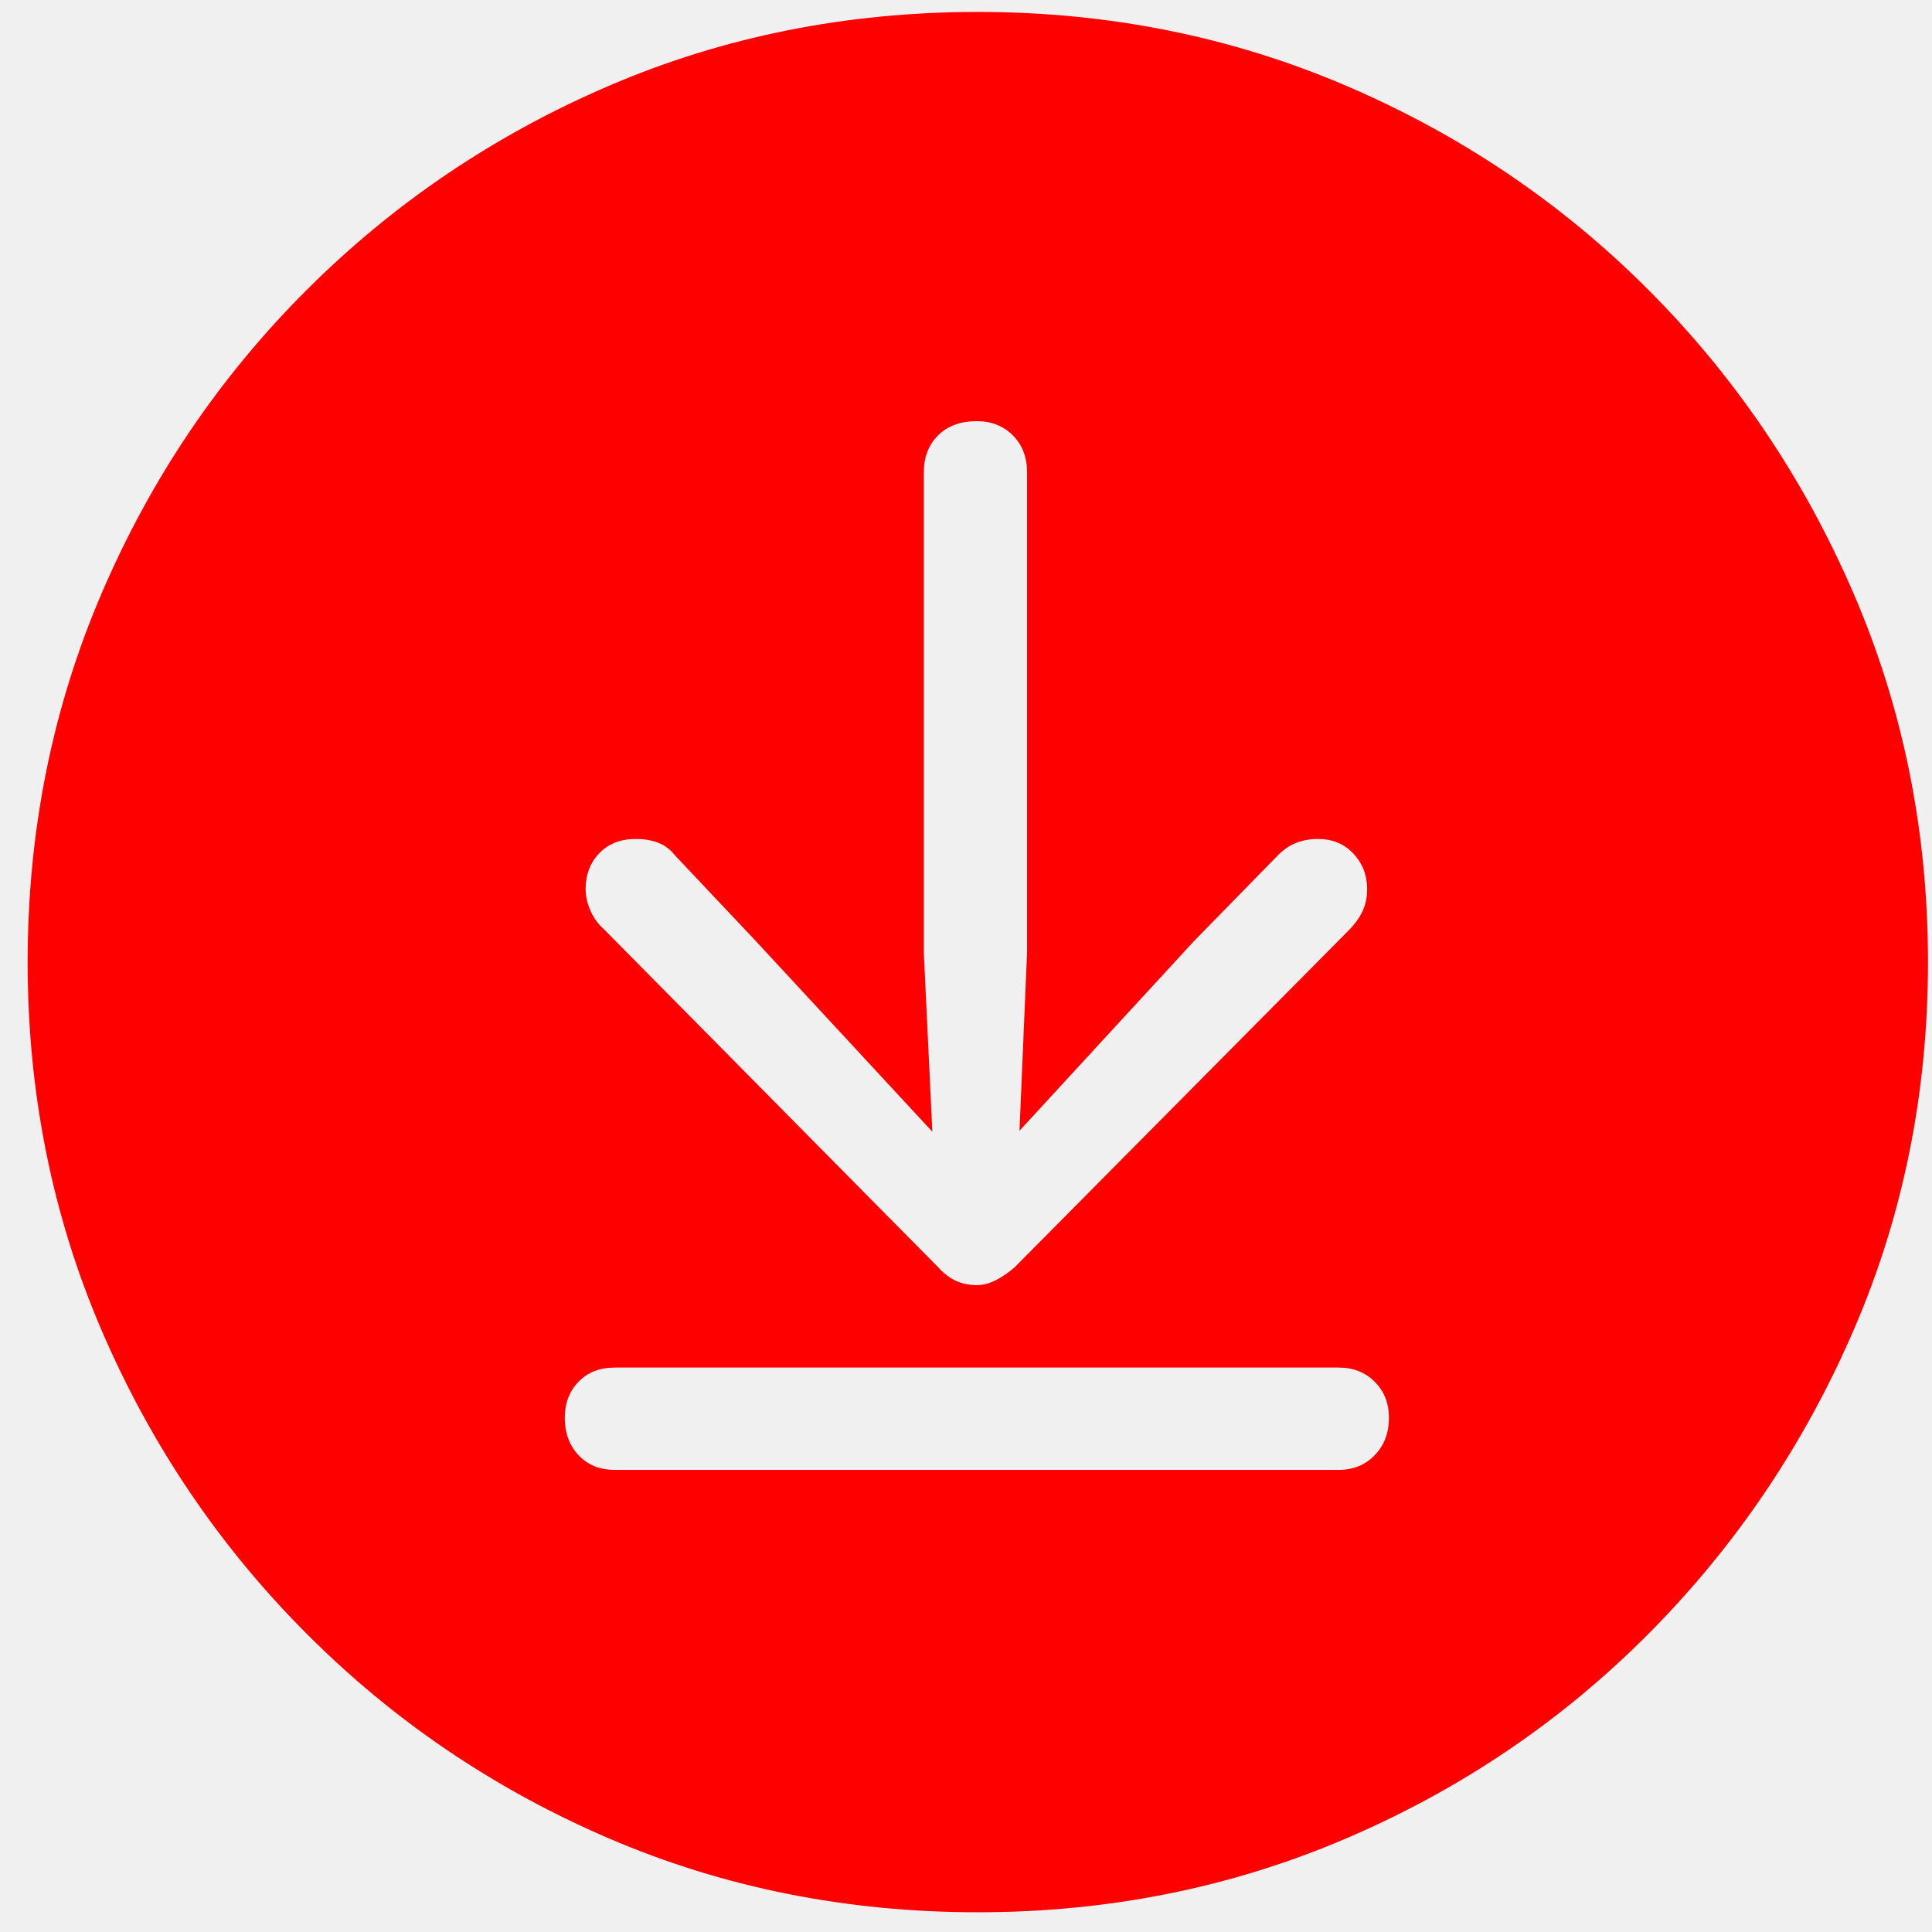
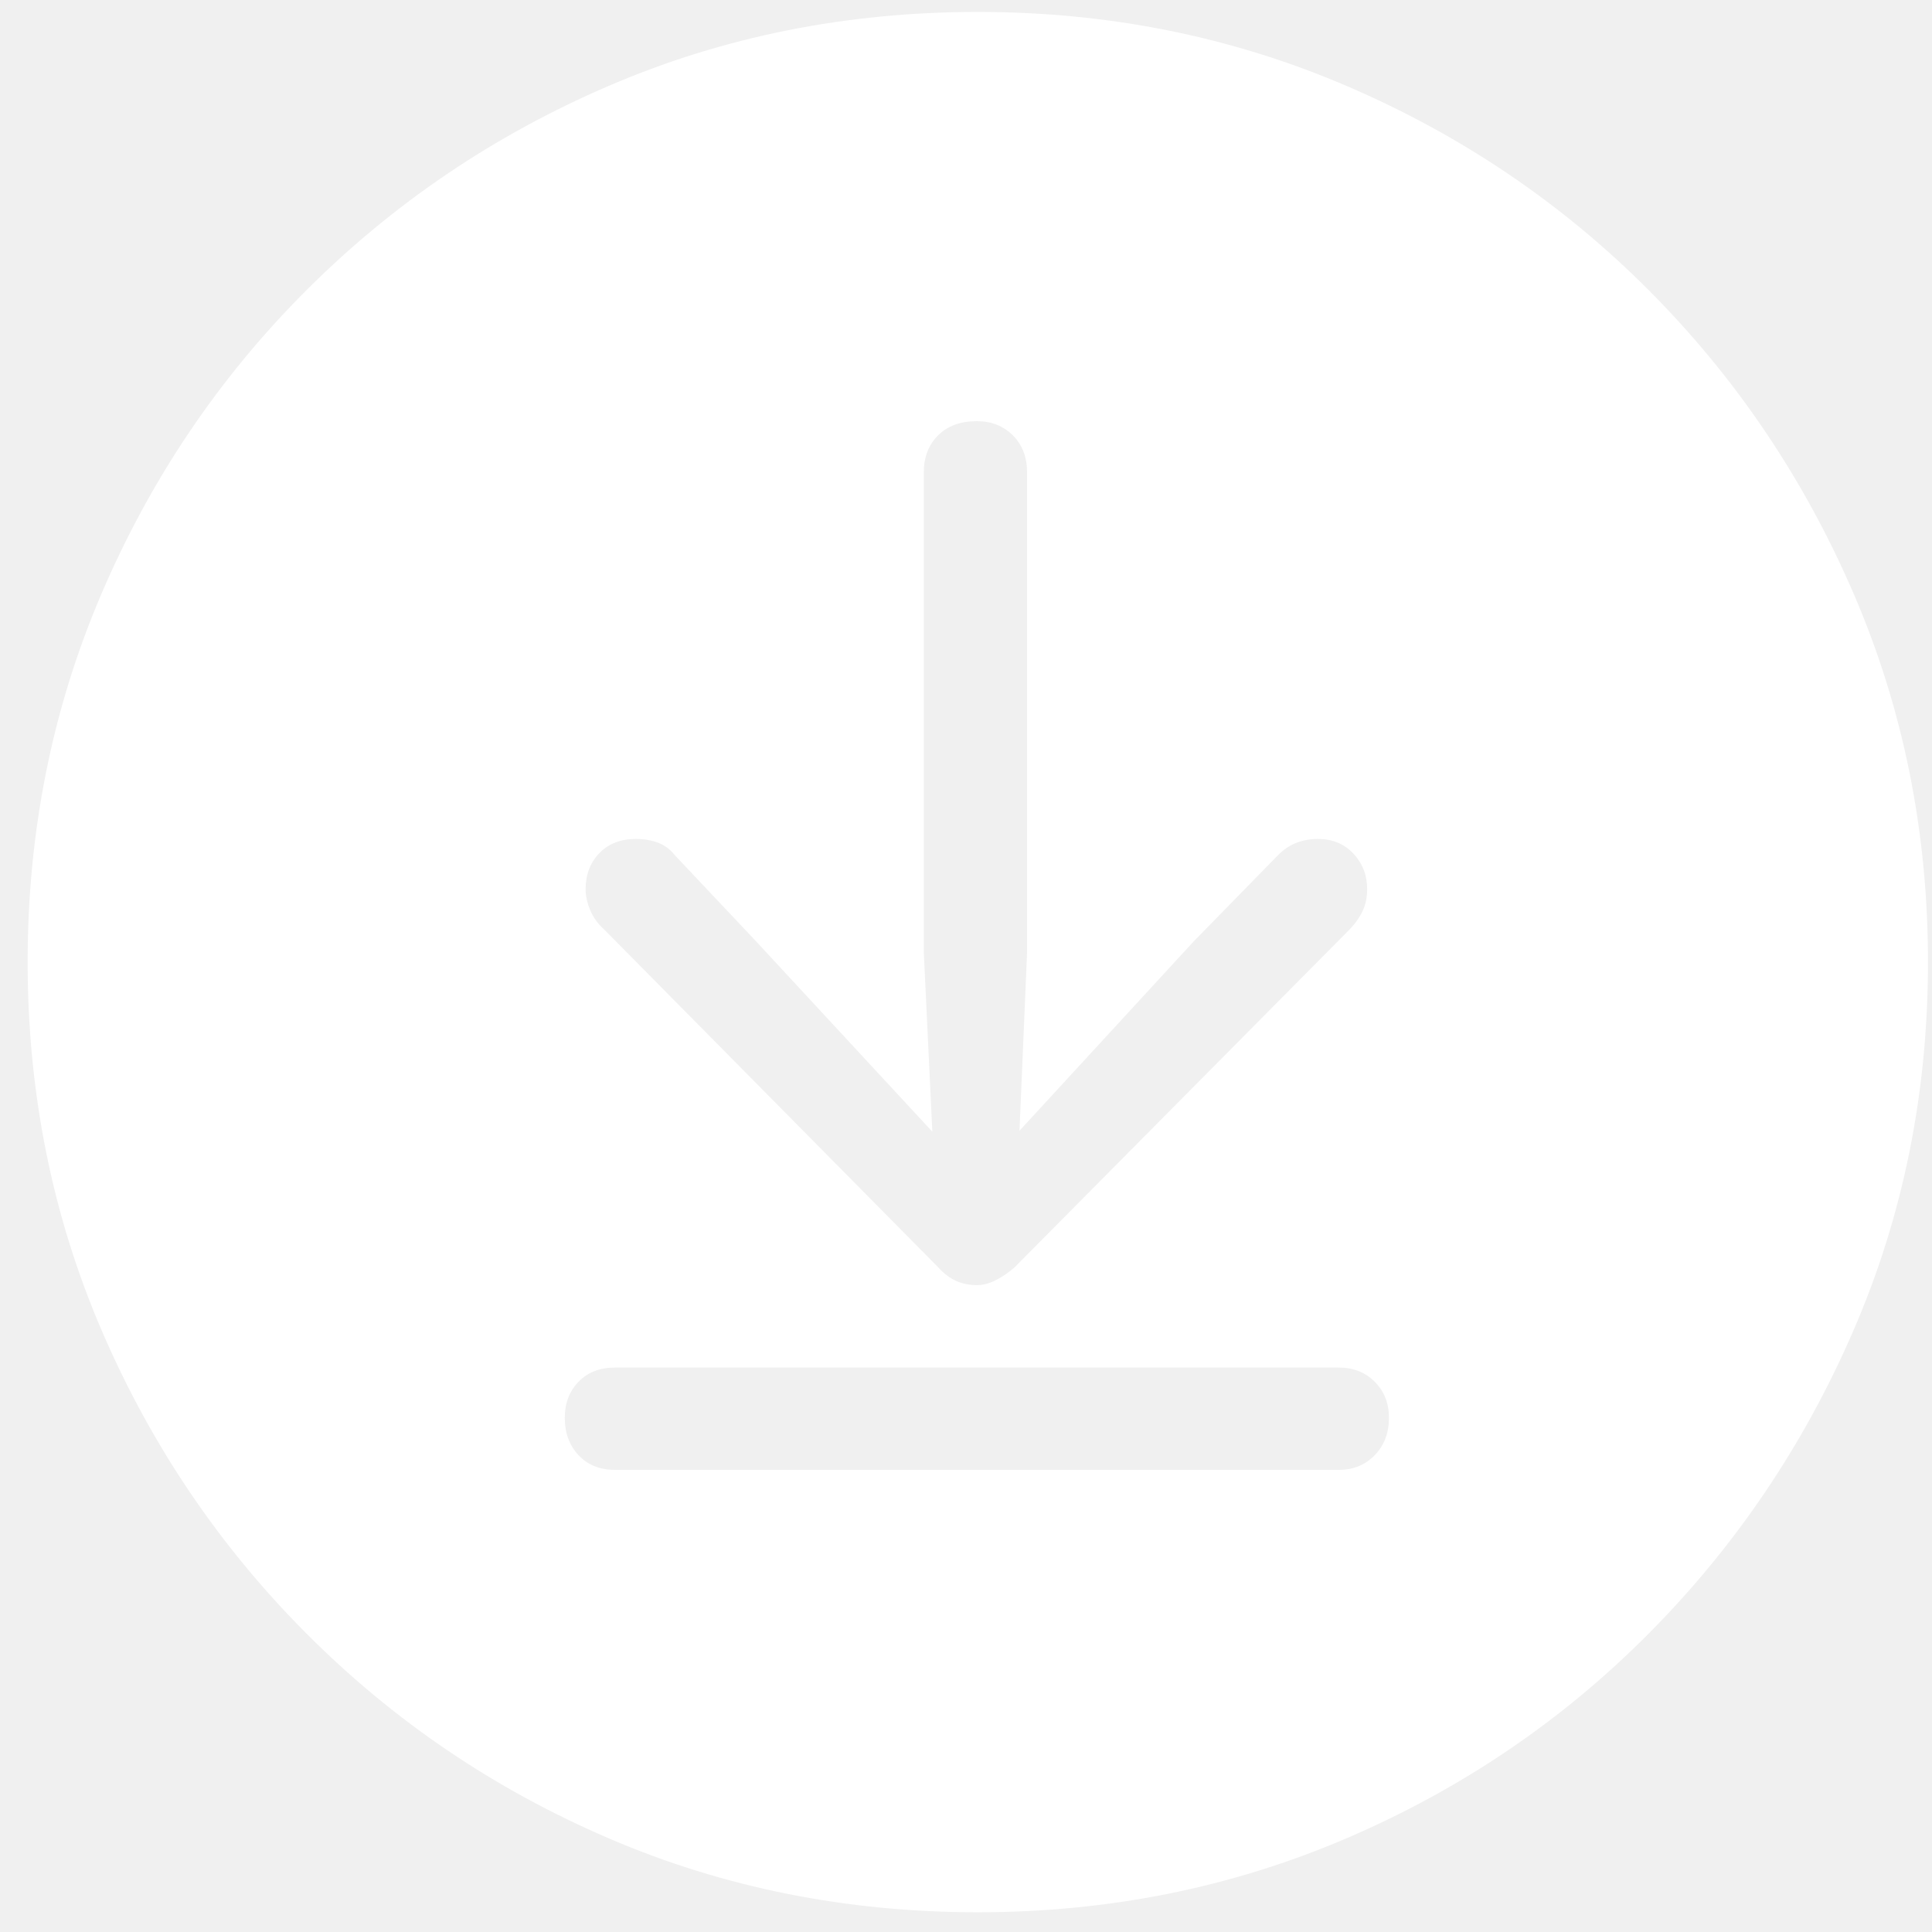
<svg xmlns="http://www.w3.org/2000/svg" width="61px" height="61px" viewBox="0 0 61 61" version="1.1">
  <g id="Symbols" stroke="none" stroke-width="1" fill="none" fill-rule="evenodd">
-     <g id="arrow.down.to.line.circle.fill" transform="translate(-9, -10)" fill="#FF0000" fill-rule="nonzero">
+     <g id="arrow.down.to.line.circle.fill" transform="translate(-9, -10)" fill="#FFFFFF" fill-rule="nonzero">
      <path d="M39.873,70.377 C35.726,70.377 31.842,69.599 28.223,68.044 C24.604,66.489 21.418,64.33 18.667,61.568 C15.915,58.807 13.761,55.616 12.206,51.997 C10.651,48.378 9.873,44.505 9.873,40.377 C9.873,36.249 10.651,32.371 12.206,28.742 C13.761,25.113 15.915,21.922 18.667,19.171 C21.418,16.419 24.604,14.265 28.223,12.71 C31.842,11.155 35.726,10.377 39.873,10.377 C44.001,10.377 47.879,11.155 51.508,12.71 C55.137,14.265 58.323,16.419 61.065,19.171 C63.806,21.922 65.96,25.113 67.525,28.742 C69.09,32.371 69.873,36.249 69.873,40.377 C69.873,44.505 69.09,48.378 67.525,51.997 C65.96,55.616 63.806,58.807 61.065,61.568 C58.323,64.33 55.137,66.489 51.508,68.044 C47.879,69.599 44.001,70.377 39.873,70.377 Z M39.843,50.576 C40.043,50.576 40.247,50.522 40.456,50.412 C40.666,50.302 40.86,50.168 41.04,50.008 L51.568,39.39 C51.767,39.191 51.917,38.986 52.017,38.777 C52.116,38.567 52.166,38.333 52.166,38.074 C52.166,37.635 52.022,37.261 51.732,36.952 C51.443,36.643 51.069,36.489 50.611,36.489 C50.372,36.489 50.147,36.528 49.938,36.608 C49.729,36.688 49.534,36.818 49.355,36.997 L46.693,39.719 L41.189,45.701 L41.428,40.078 L41.428,24.913 C41.428,24.435 41.279,24.046 40.98,23.747 C40.681,23.448 40.302,23.298 39.843,23.298 C39.325,23.298 38.916,23.448 38.617,23.747 C38.318,24.046 38.168,24.435 38.168,24.913 L38.168,40.078 L38.437,45.731 L32.814,39.659 L30.302,36.997 C30.162,36.818 29.988,36.688 29.778,36.608 C29.569,36.528 29.335,36.489 29.075,36.489 C28.597,36.489 28.213,36.638 27.924,36.937 C27.635,37.236 27.49,37.615 27.49,38.074 C27.49,38.293 27.54,38.518 27.64,38.747 C27.739,38.976 27.879,39.171 28.059,39.33 L38.617,50.008 C38.796,50.207 38.986,50.352 39.185,50.442 C39.385,50.531 39.604,50.576 39.843,50.576 Z M28.417,56.409 L51.269,56.409 C51.728,56.409 52.106,56.254 52.405,55.945 C52.705,55.636 52.854,55.242 52.854,54.764 C52.854,54.305 52.705,53.926 52.405,53.627 C52.106,53.328 51.728,53.179 51.269,53.179 L28.417,53.179 C27.939,53.179 27.555,53.328 27.266,53.627 C26.977,53.926 26.832,54.305 26.832,54.764 C26.832,55.242 26.977,55.636 27.266,55.945 C27.555,56.254 27.939,56.409 28.417,56.409 Z" />
    </g>
  </g>
</svg>
